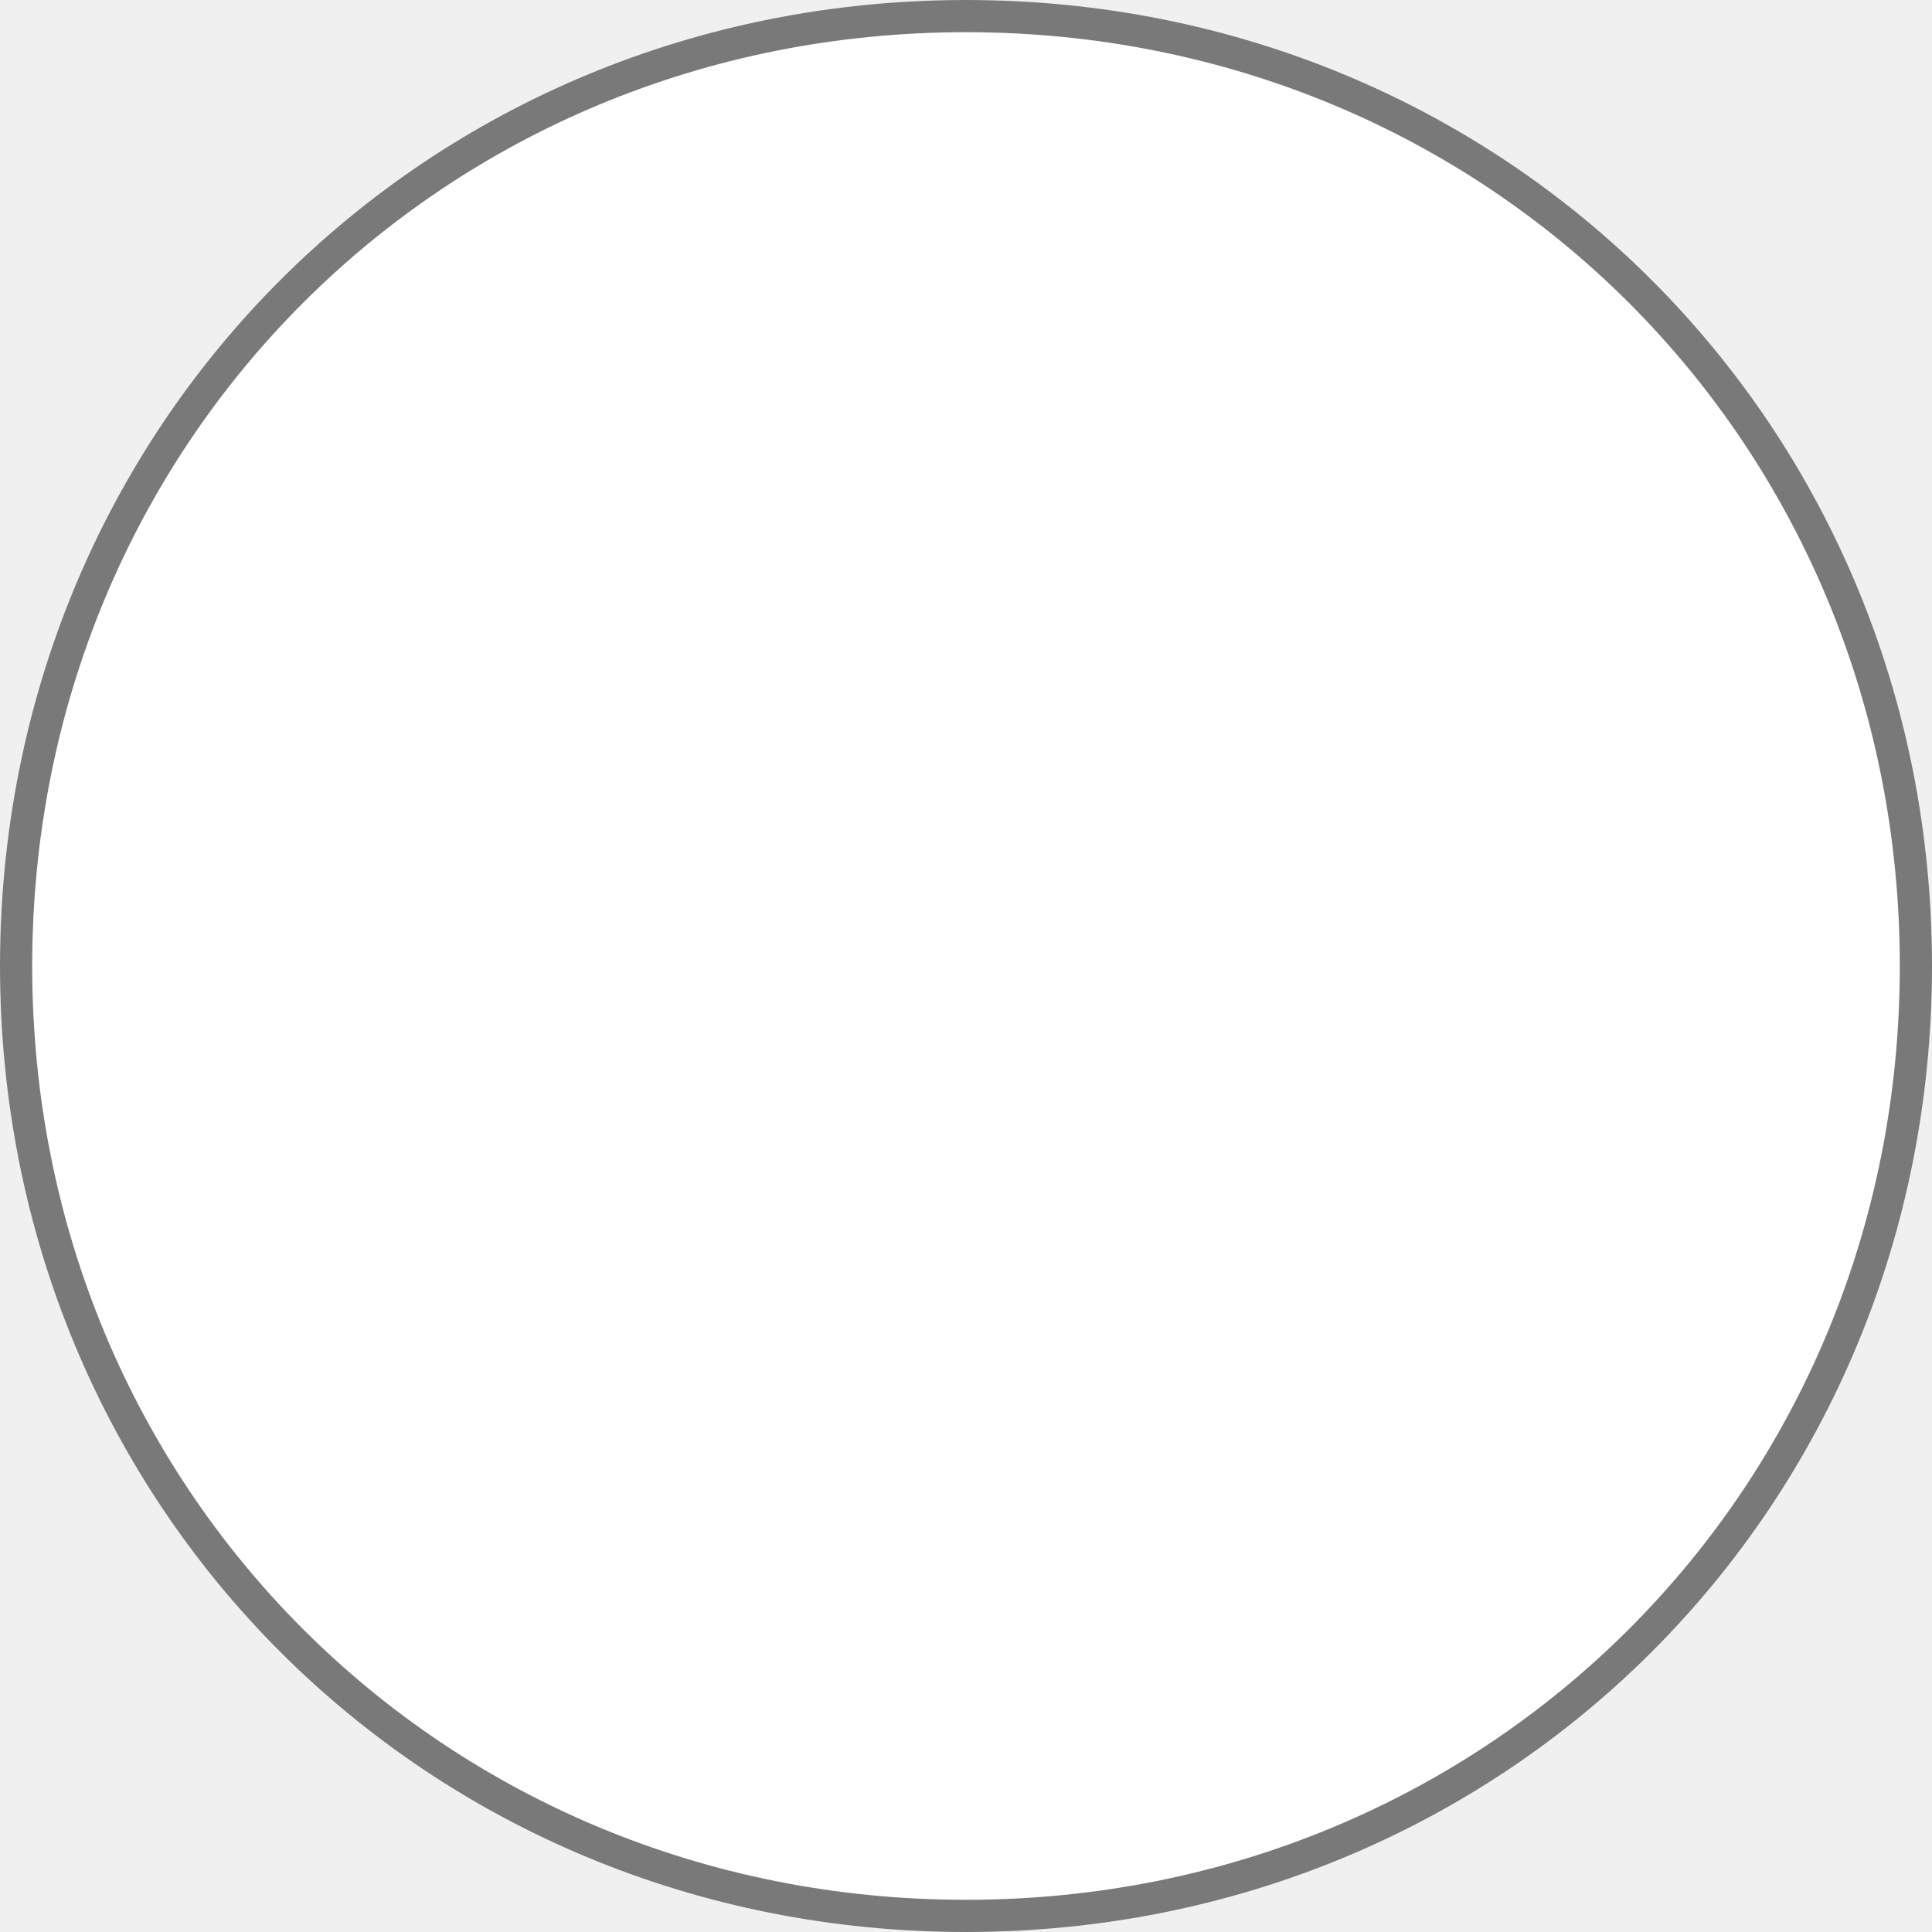
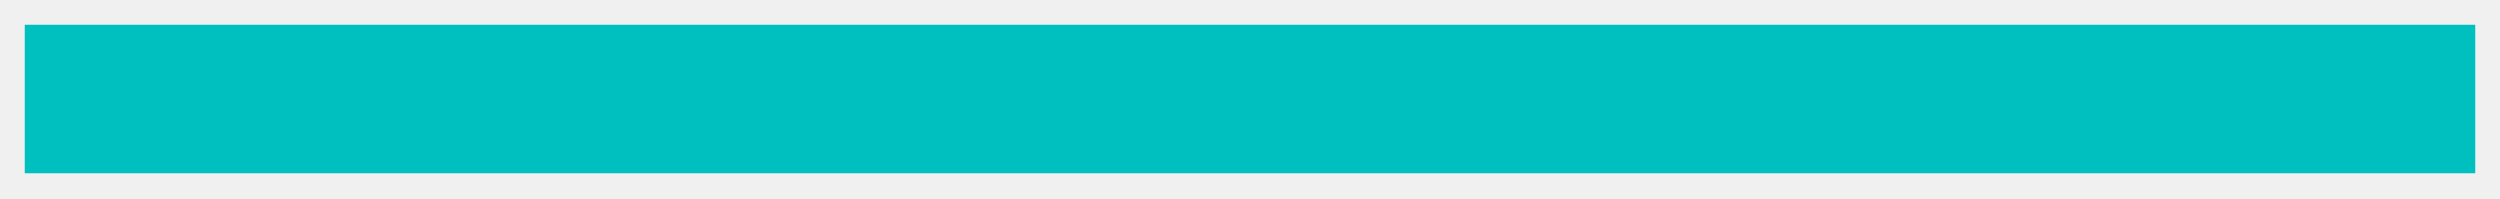
- <svg xmlns="http://www.w3.org/2000/svg" version="1.1" width="60px" height="60px">
-   <g transform="matrix(1 0 0 1 -27 -16 )">
-     <path d="M 57 16  C 73.8 16  87 29.2  87 46  C 87 62.8  73.8 76  57 76  C 40.2 76  27 62.8  27 46  C 27 29.2  40.2 16  57 16  Z " fill-rule="nonzero" fill="#ffffff" stroke="none" />
-     <path d="M 57 16.5  C 73.52 16.5  86.5 29.48  86.5 46  C 86.5 62.52  73.52 75.5  57 75.5  C 40.48 75.5  27.5 62.52  27.5 46  C 27.5 29.48  40.48 16.5  57 16.5  Z " stroke-width="1" stroke="#797979" fill="none" />
+ <svg xmlns="http://www.w3.org/2000/svg" version="1.1" width="101px" height="8px">
+   <g transform="matrix(1 0 0 1 -49 -131 )">
+     <path d="M 50 132  L 149 132  L 149 138  L 50 138  L 50 132  Z " fill-rule="nonzero" fill="#00bfbf" stroke="none" />
  </g>
</svg>
